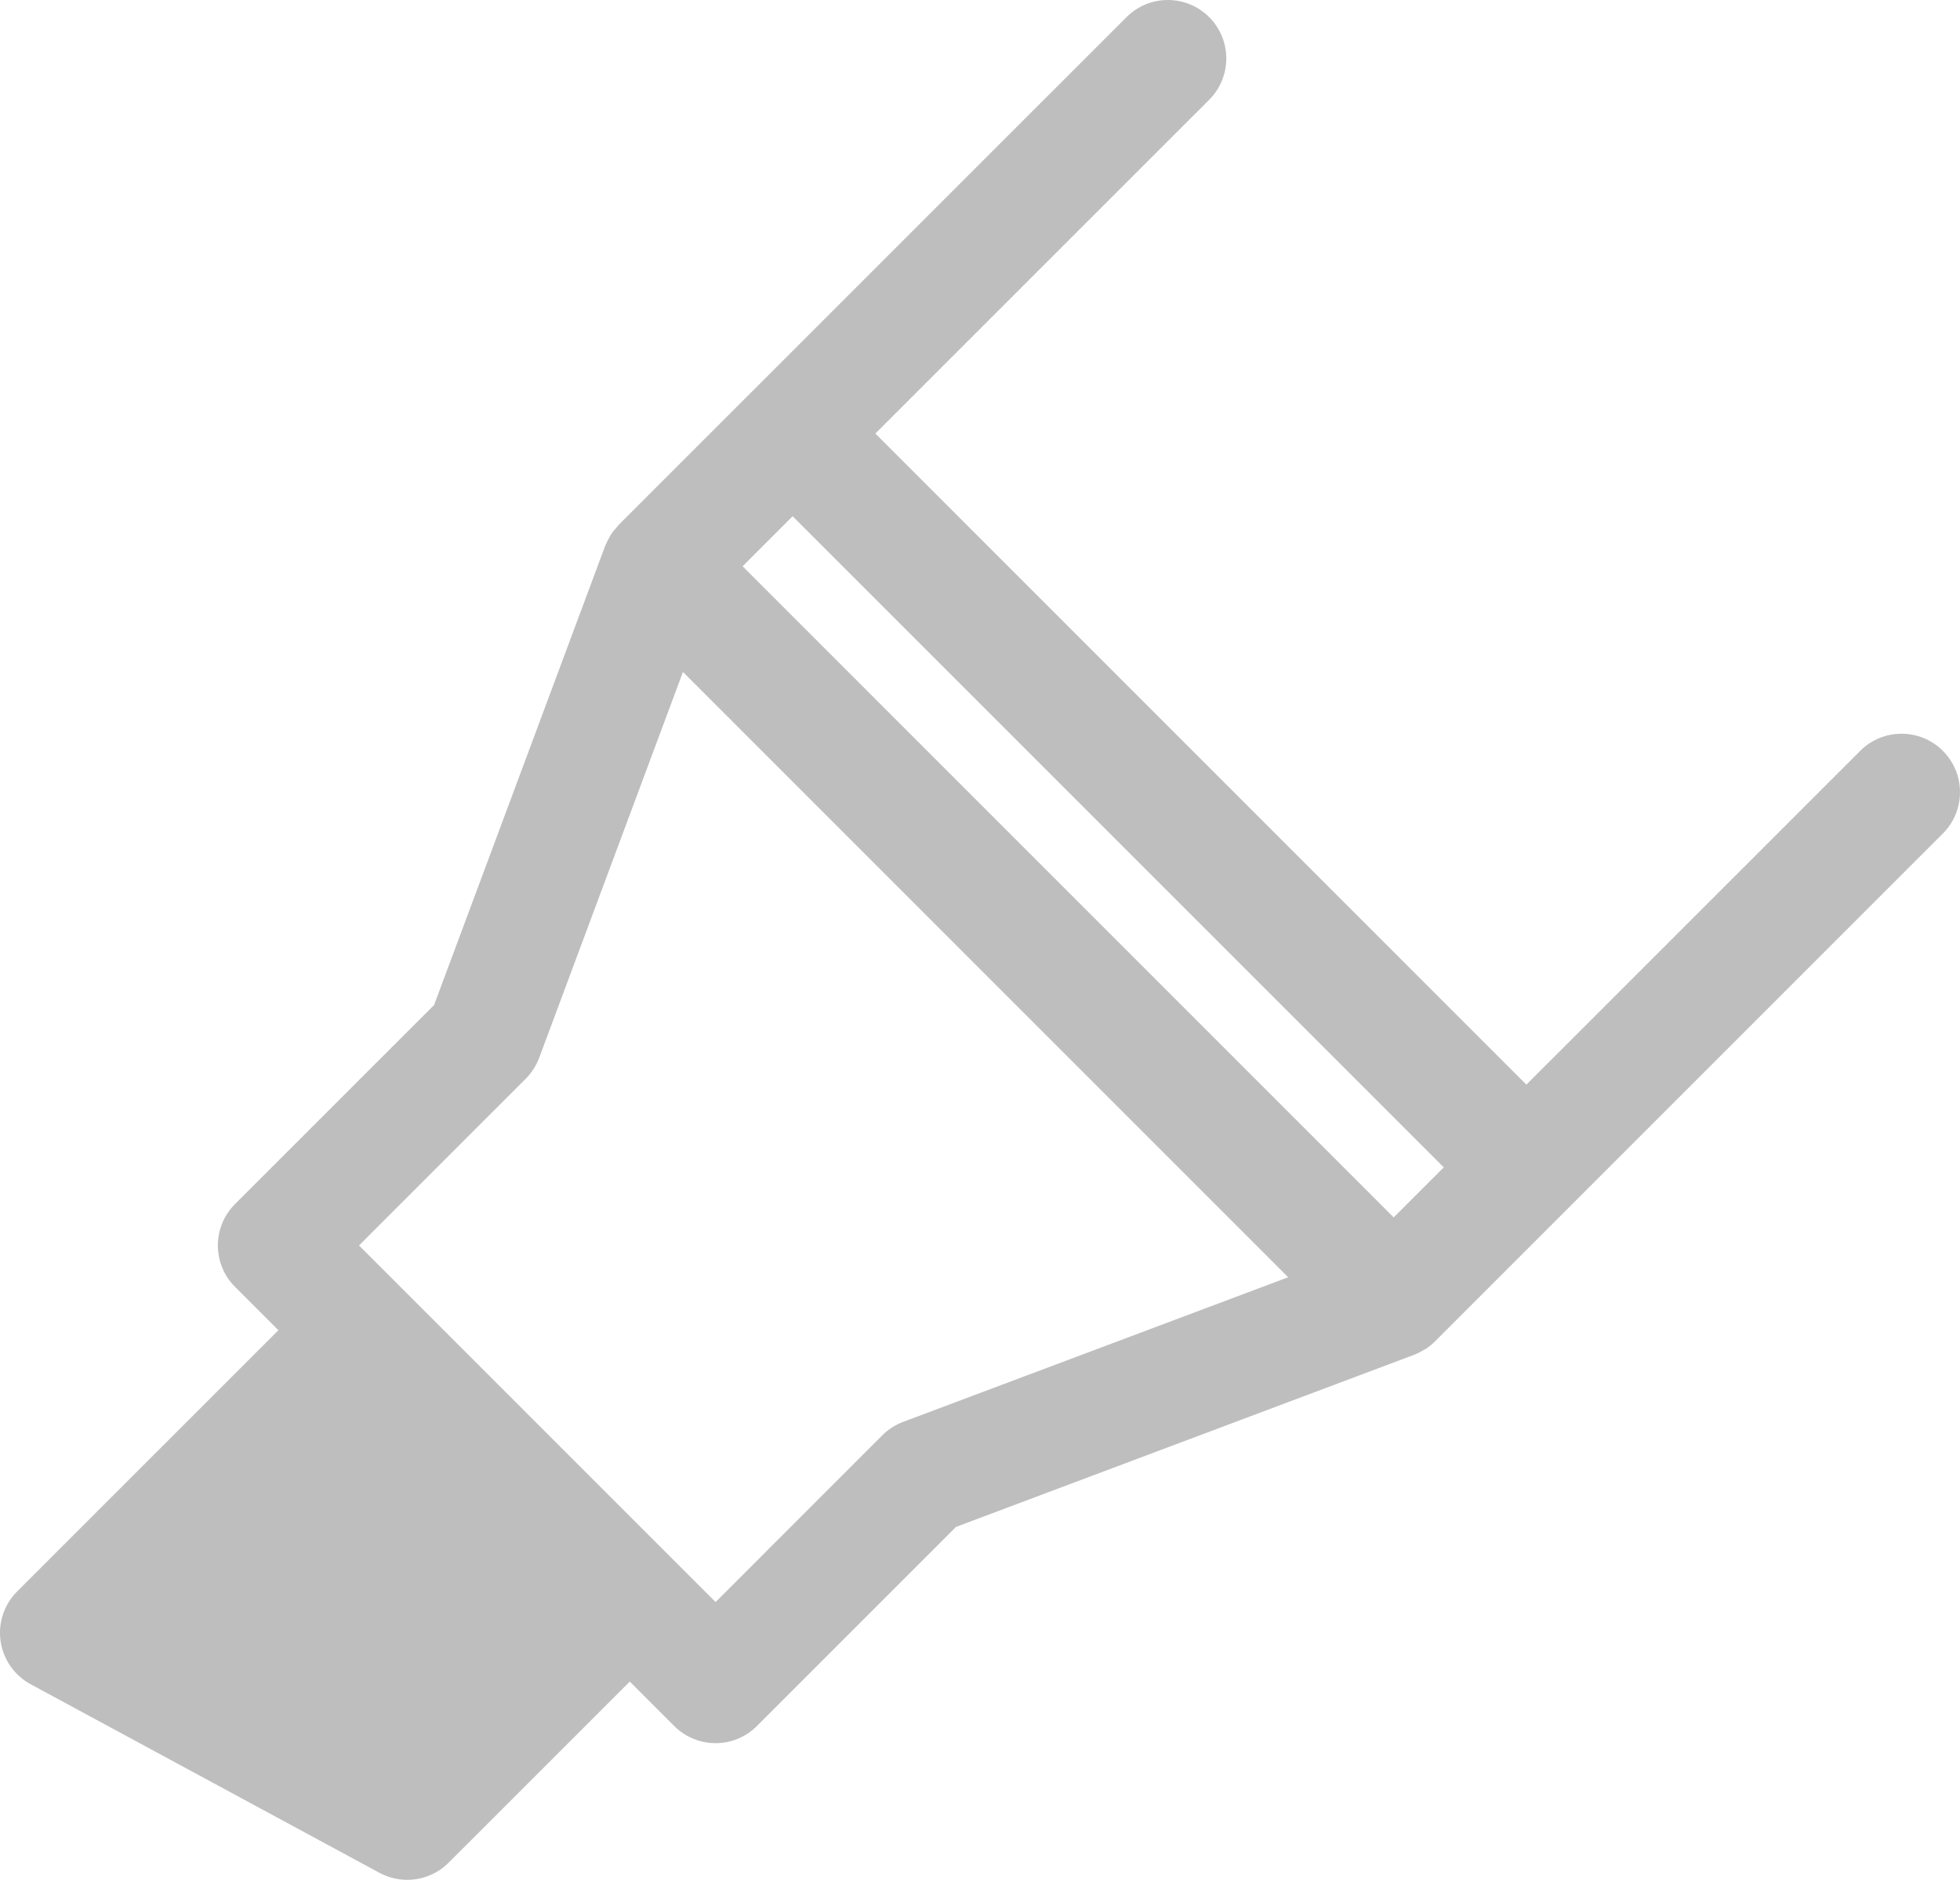
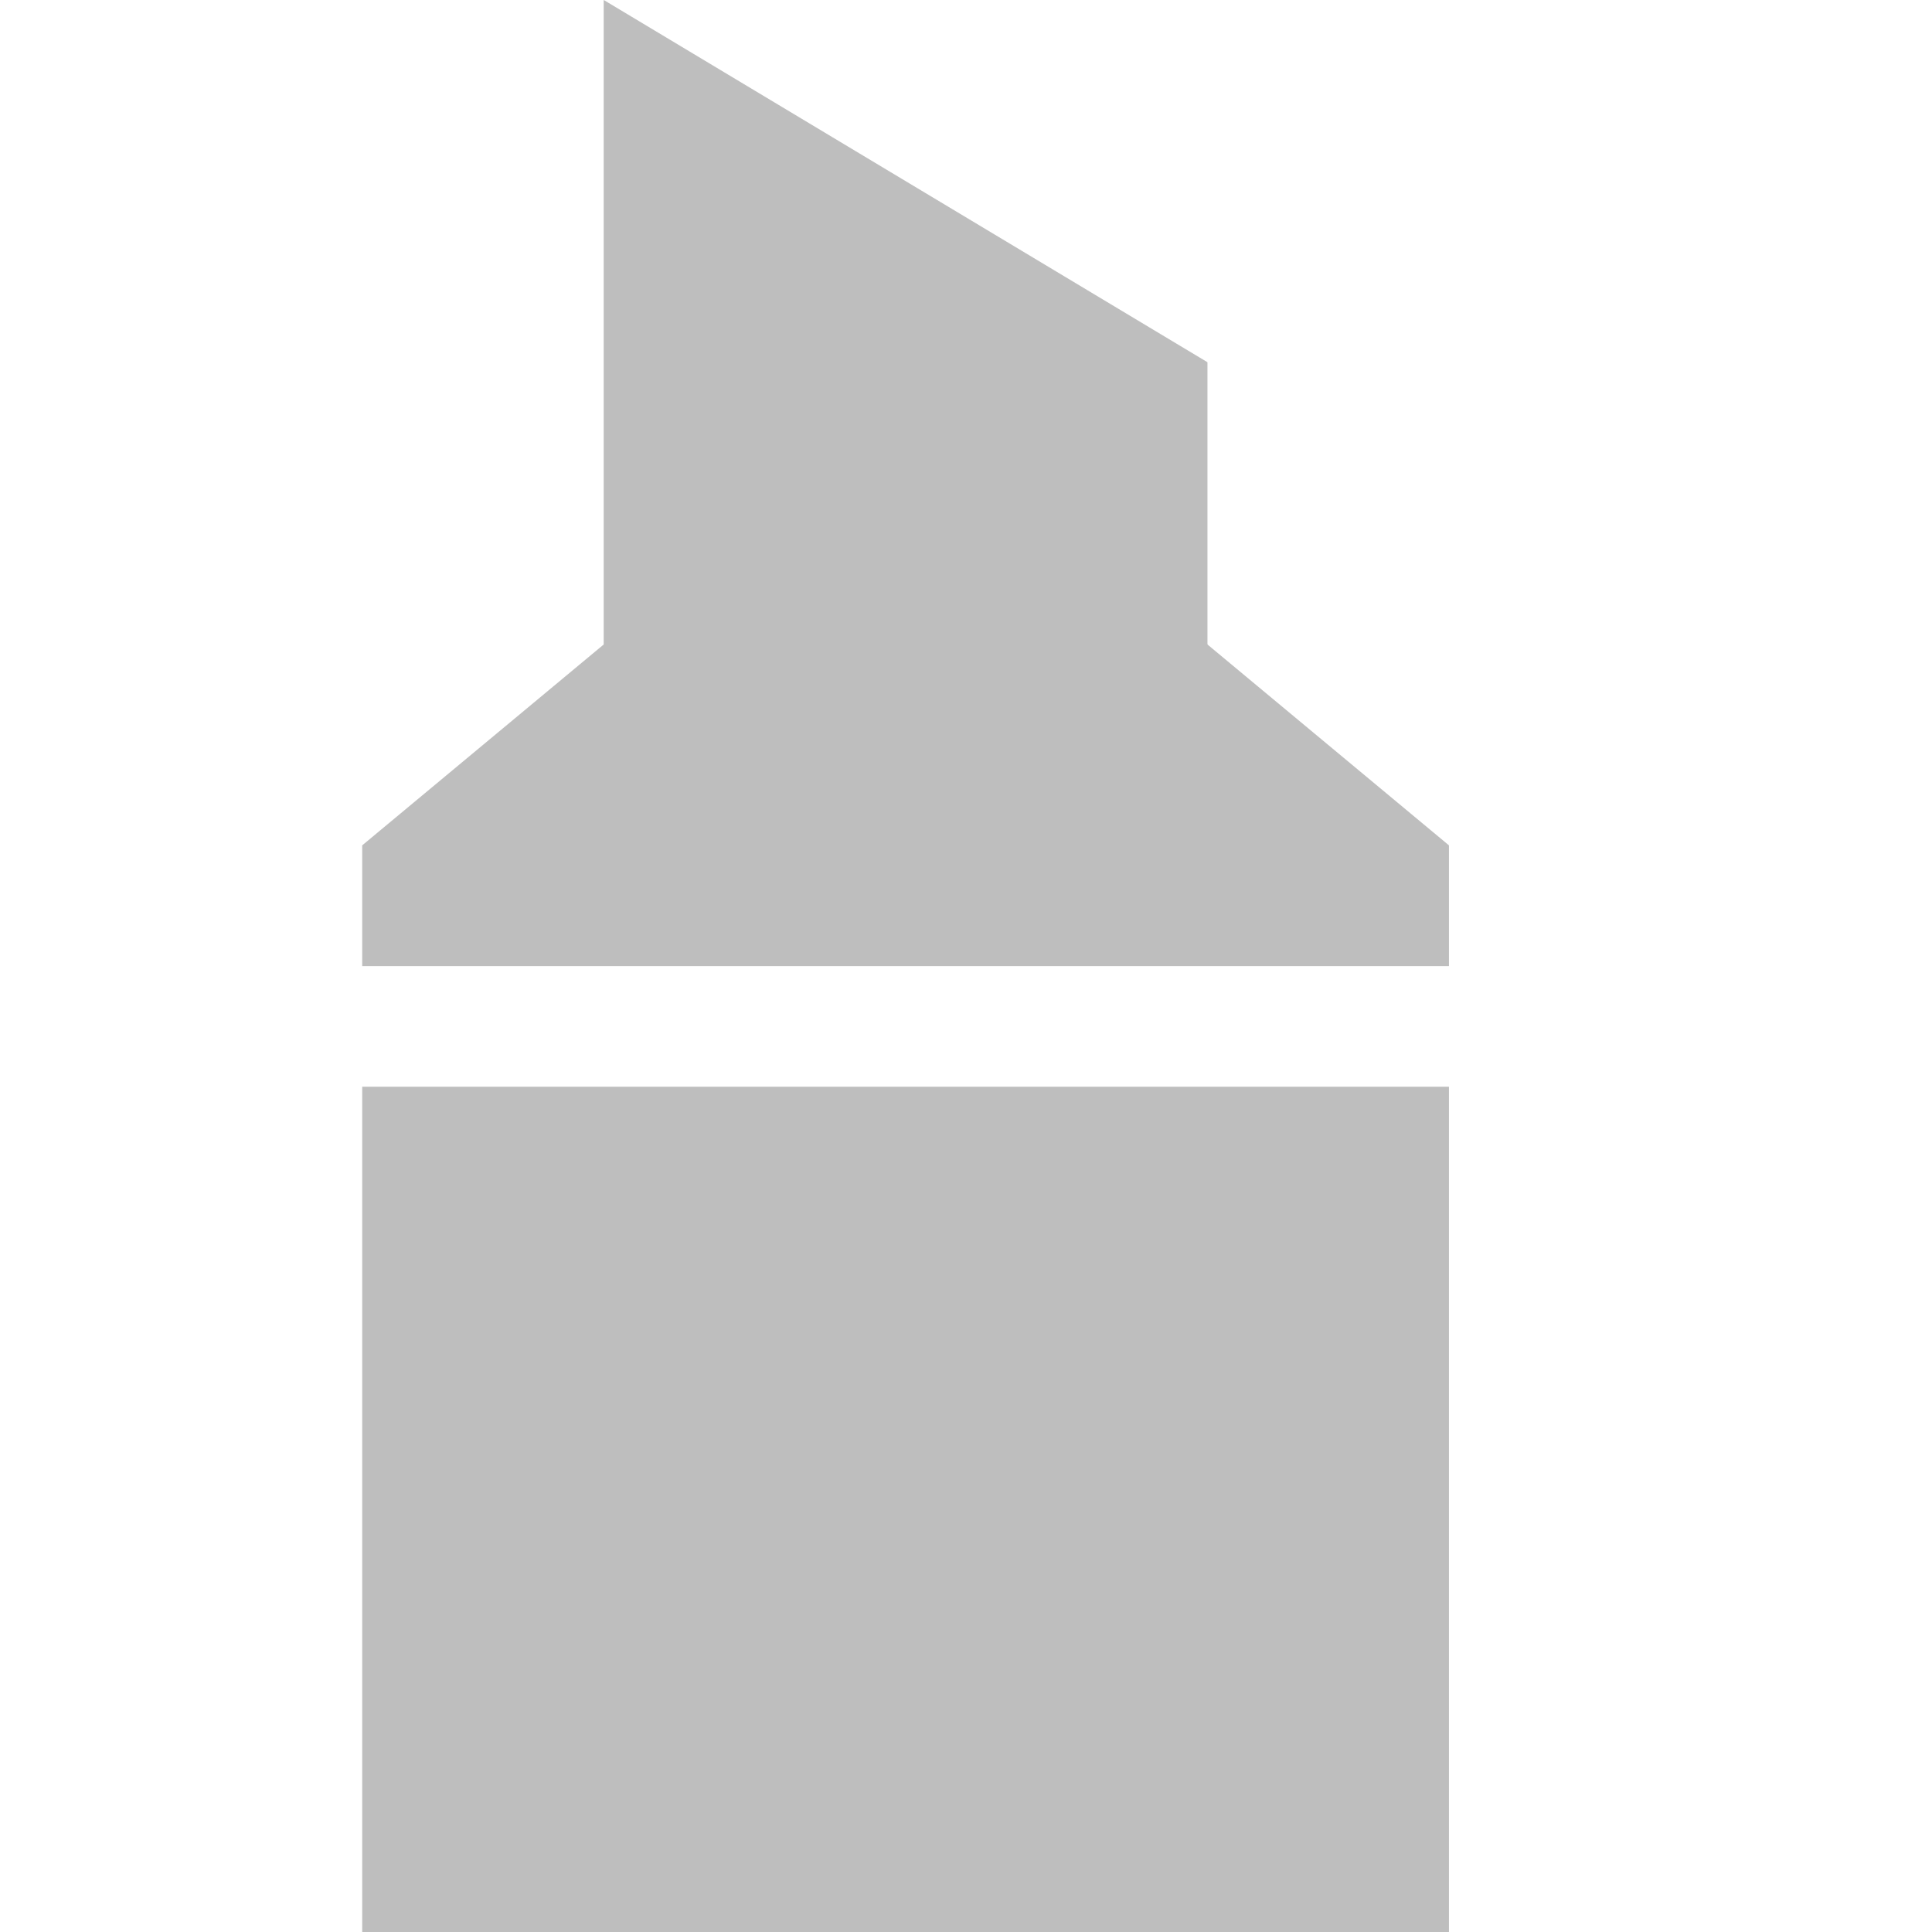
- <svg xmlns="http://www.w3.org/2000/svg" version="1.1" id="Layer_1" x="0px" y="0px" width="100px" height="95.912px" viewBox="0 2.044 100 95.912" enable-background="new 0 2.044 100 95.912" xml:space="preserve">
-   <defs id="defs7" />
-   <path d="M99.126,40.353c-1.165-1.164-3.053-1.164-4.217,0L77.876,57.384l-33.214-33.22l17.03-17.028  c1.165-1.163,1.165-3.051,0-4.217c-1.165-1.166-3.052-1.166-4.217,0L38.34,22.051c-0.001,0.001-0.004,0.003-0.005,0.004  l-6.772,6.771c-0.029,0.03-0.049,0.066-0.077,0.096c-0.115,0.125-0.225,0.252-0.314,0.39c-0.028,0.043-0.046,0.092-0.072,0.137  c-0.078,0.134-0.151,0.27-0.207,0.412c-0.004,0.011-0.012,0.021-0.016,0.033l-8.73,23.428L11.989,63.479  c-1.164,1.166-1.164,3.054,0,4.219l2.216,2.215L0.874,83.243c-0.667,0.665-0.979,1.608-0.843,2.539  c0.137,0.933,0.705,1.747,1.534,2.195l17.796,9.621c0.447,0.239,0.934,0.357,1.417,0.357c0.772,0,1.537-0.3,2.11-0.874l9.244-9.241  l2.268,2.269c0.581,0.581,1.345,0.873,2.109,0.873c0.762,0,1.526-0.292,2.108-0.873l10.161-10.161l23.374-8.782  c0.01-0.003,0.018-0.009,0.026-0.013c0.163-0.063,0.321-0.146,0.475-0.239c0.024-0.014,0.051-0.023,0.074-0.038  c0.173-0.111,0.336-0.241,0.487-0.393l6.772-6.773l19.139-19.138C100.291,43.404,100.291,41.518,99.126,40.353z M73.661,61.602  l-2.555,2.555l-33.218-33.22l2.554-2.554L73.661,61.602z M46.076,74.591c-0.397,0.15-0.758,0.382-1.059,0.684l-8.508,8.508  L18.317,65.59l8.507-8.508c0.303-0.304,0.536-0.669,0.686-1.069l7.335-19.685l30.878,30.883L46.076,74.591z" id="path3" style="fill:#bebebe;fill-opacity:1" />
+ <svg xmlns="http://www.w3.org/2000/svg" width="16" height="16" version="1.1" id="svg8">
+   <defs id="defs12" />
+   <g transform="translate(-0.3644049,-10.68014)" id="g886">
+     <path id="path851" d="m 7.864,13.938 4.5,3.743 4e-6,1 H 3.364 l -4e-6,-1 z m -4.5,5.742 9,1e-6 3e-6,7 H 3.364 Z" style="display:inline;fill:#bebebe;fill-opacity:1;fill-rule:evenodd;stroke:none;stroke-width:1;enable-background:new" />
+     <path style="display:inline;fill:#bebebe;fill-opacity:1;stroke:none;stroke-width:1px;stroke-linecap:butt;stroke-linejoin:miter;stroke-opacity:1;enable-background:new" d="m 5.364,10.68 5,3 -10e-7,3 H 5.364 Z" id="path853" />
+   </g>
</svg>
